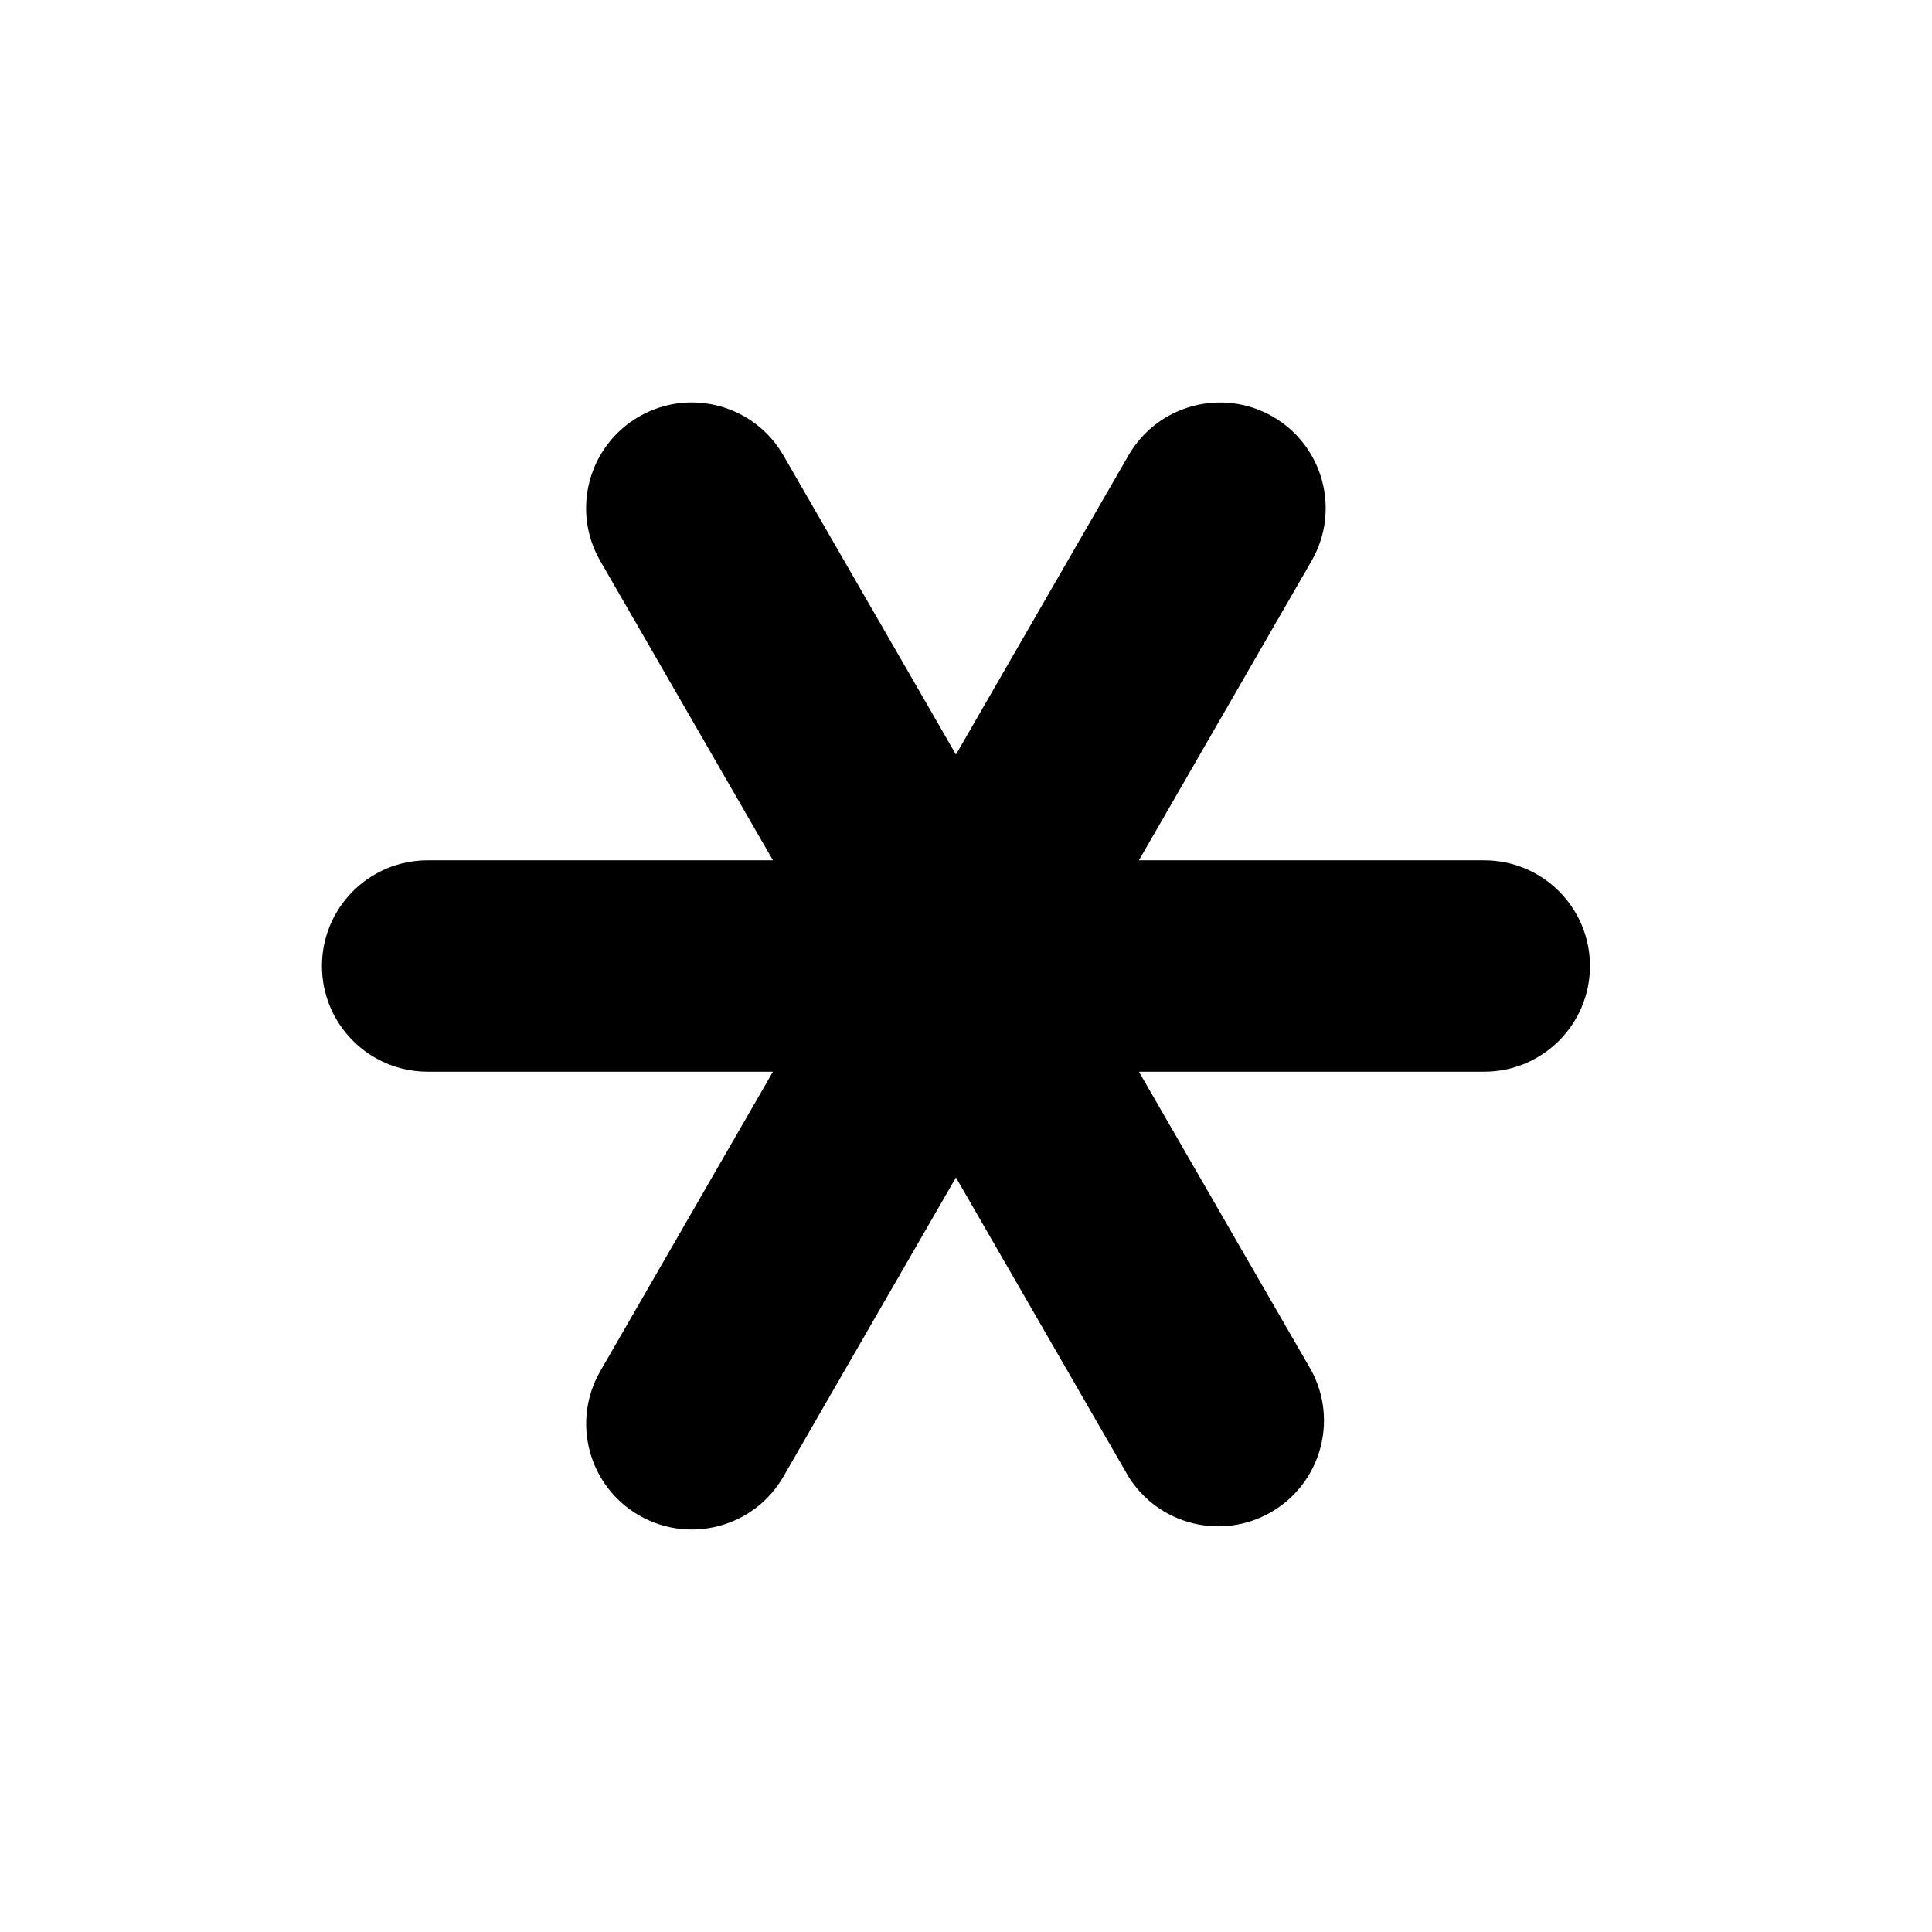
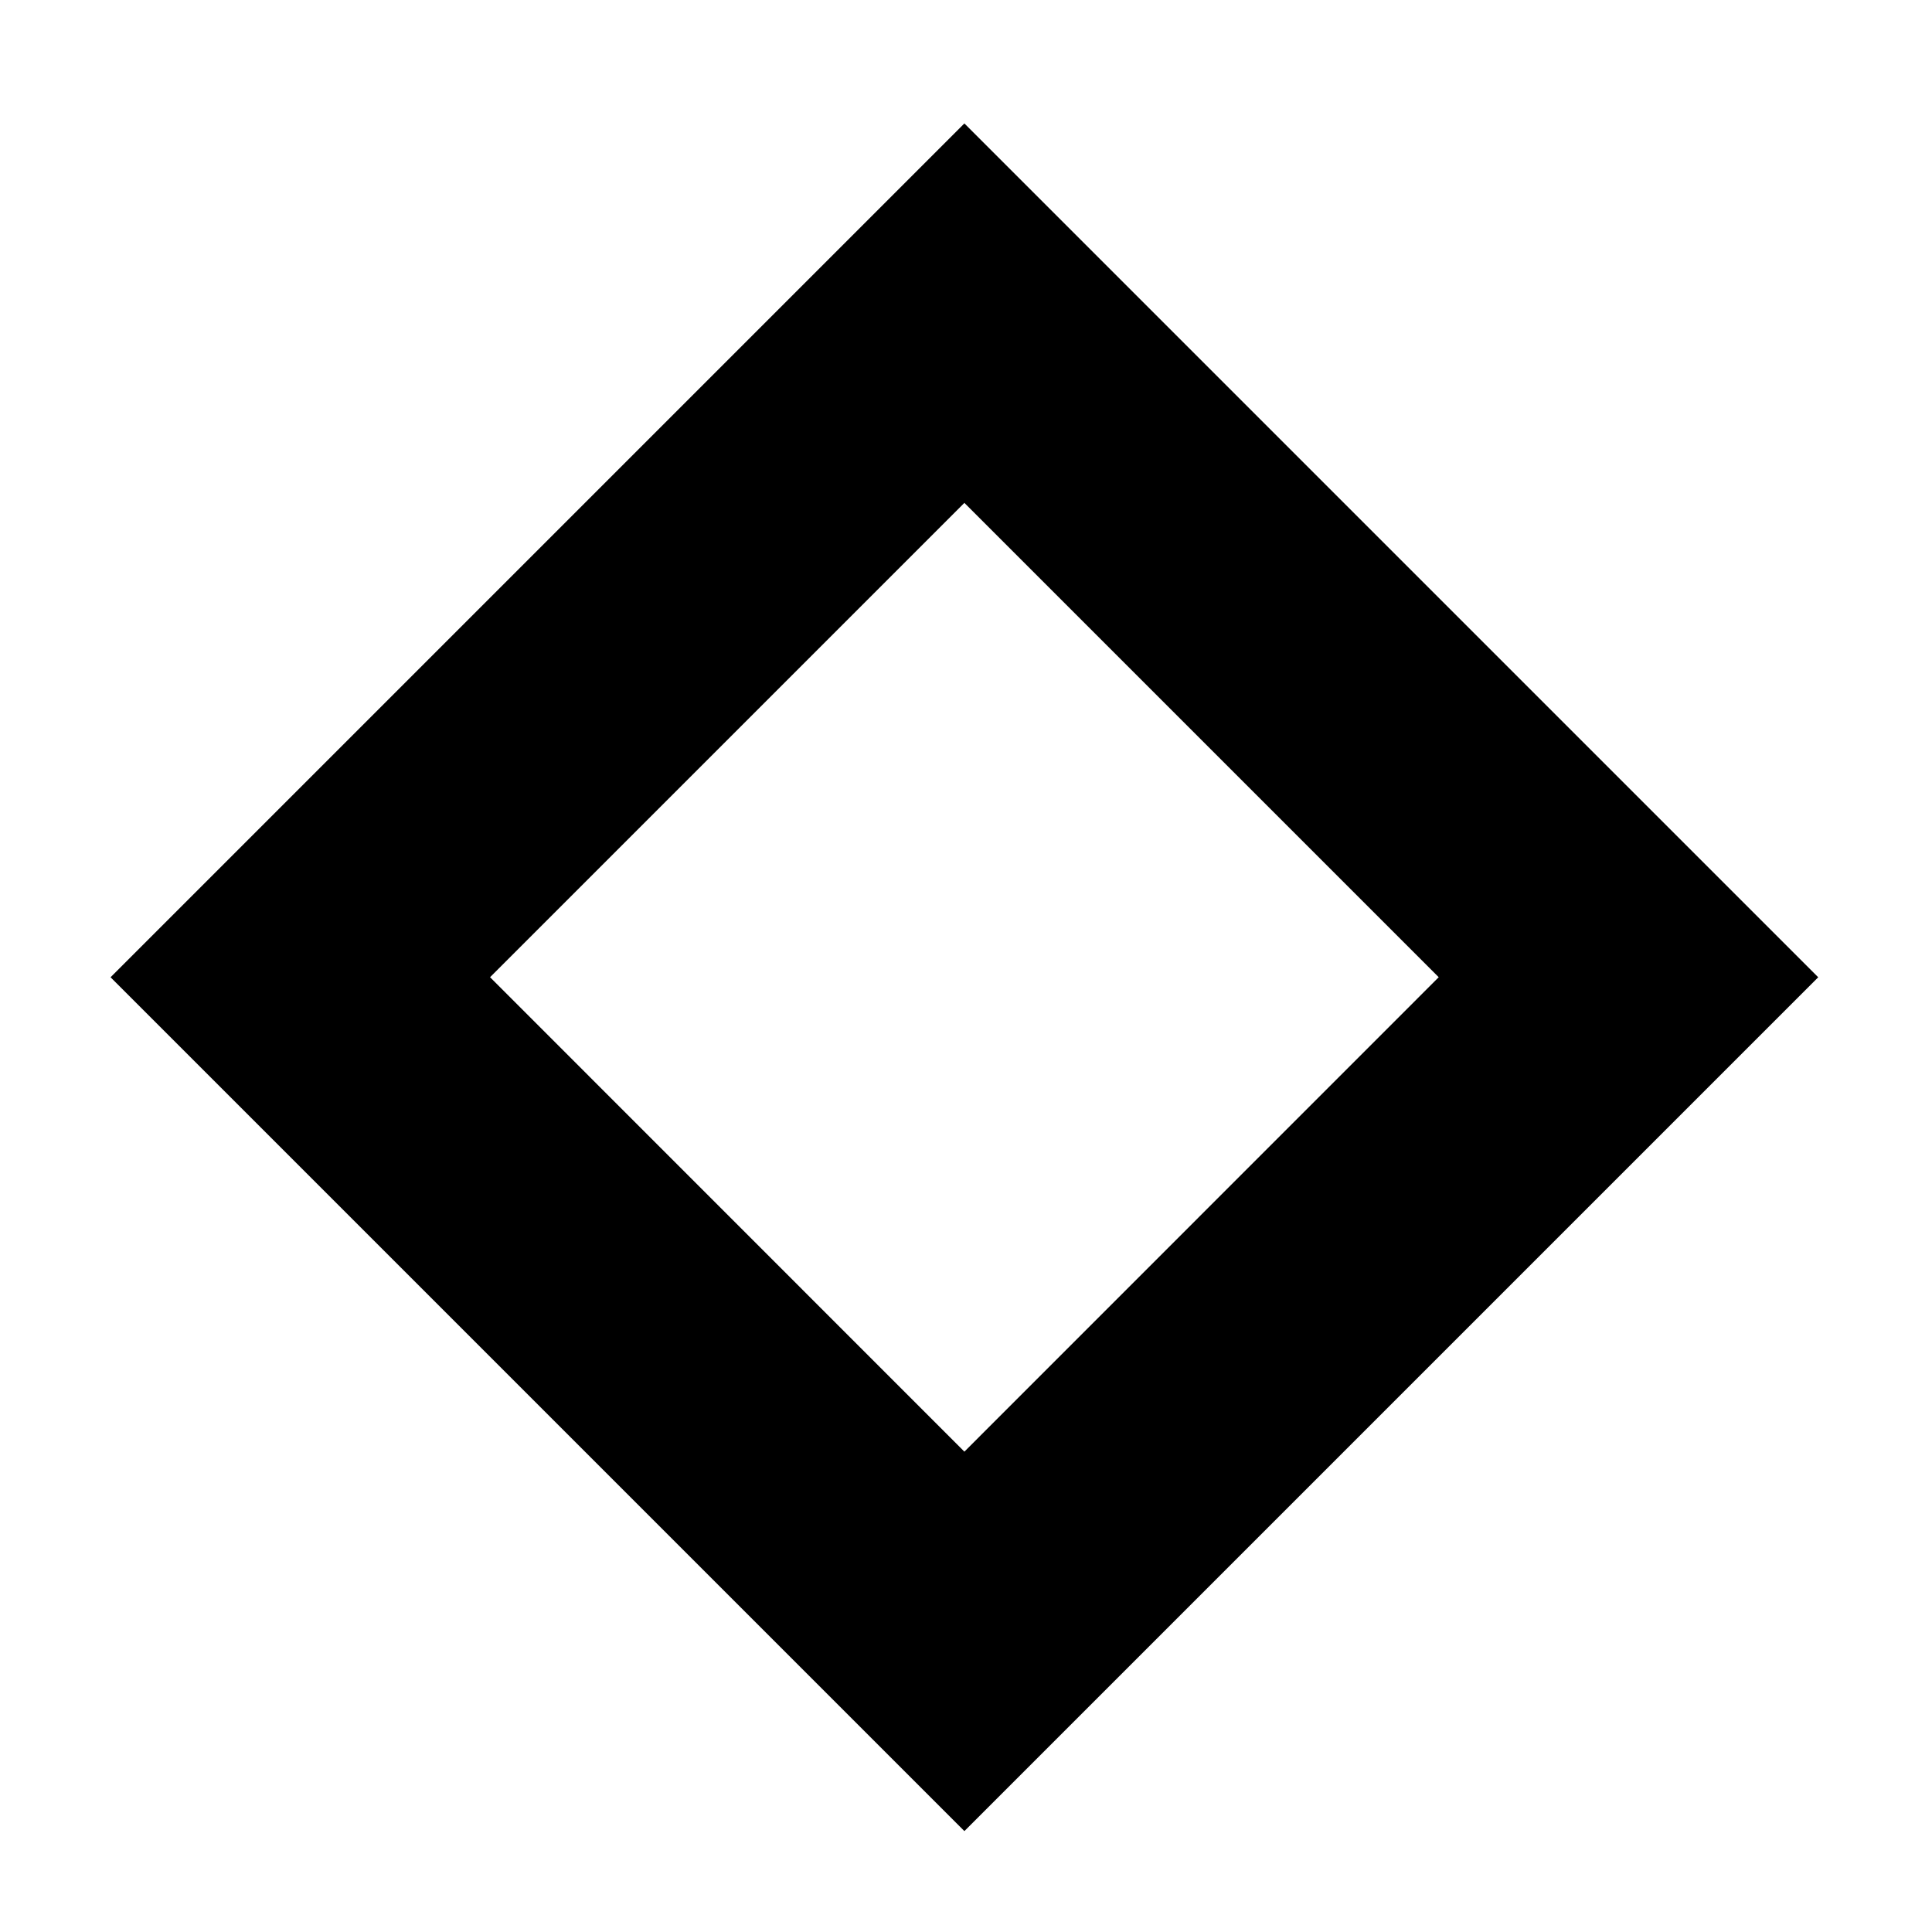
- <svg xmlns="http://www.w3.org/2000/svg" width="24" height="24" viewBox="0 0 24 24" class="role-icon text-gray-400 w-5 h-5">
-   <path fill="currentColor" fill-rule="nonzero" d="M16.293 17.03a1.314 1.314 0 0 1-2.274 1.314l-2.144-3.717-2.144 3.717a1.312 1.312 0 1 1-2.273-1.313l2.144-3.718h-4.29a1.312 1.312 0 1 1 .001-2.626h4.289L7.457 6.969a1.312 1.312 0 0 1 2.274-1.313l2.144 3.717 2.144-3.717a1.312 1.312 0 1 1 2.273 1.313l-2.144 3.718h4.29a1.312 1.312 0 1 1 0 2.626h-4.29z" />
+ <svg xmlns="http://www.w3.org/2000/svg" width="24" height="24" viewBox="0 0 24 24">
+   <path fill="currentColor" fill-rule="evenodd" d="M18.48,3.64 L18.48,18.64 L3.48,18.64 L3.48,3.64 L18.48,3.64 Z M15.146,6.973 L6.813,6.973 L6.813,15.306 L15.147,15.307 L15.146,6.973 Z" transform="rotate(45 10.273 12.847)" />
</svg>
